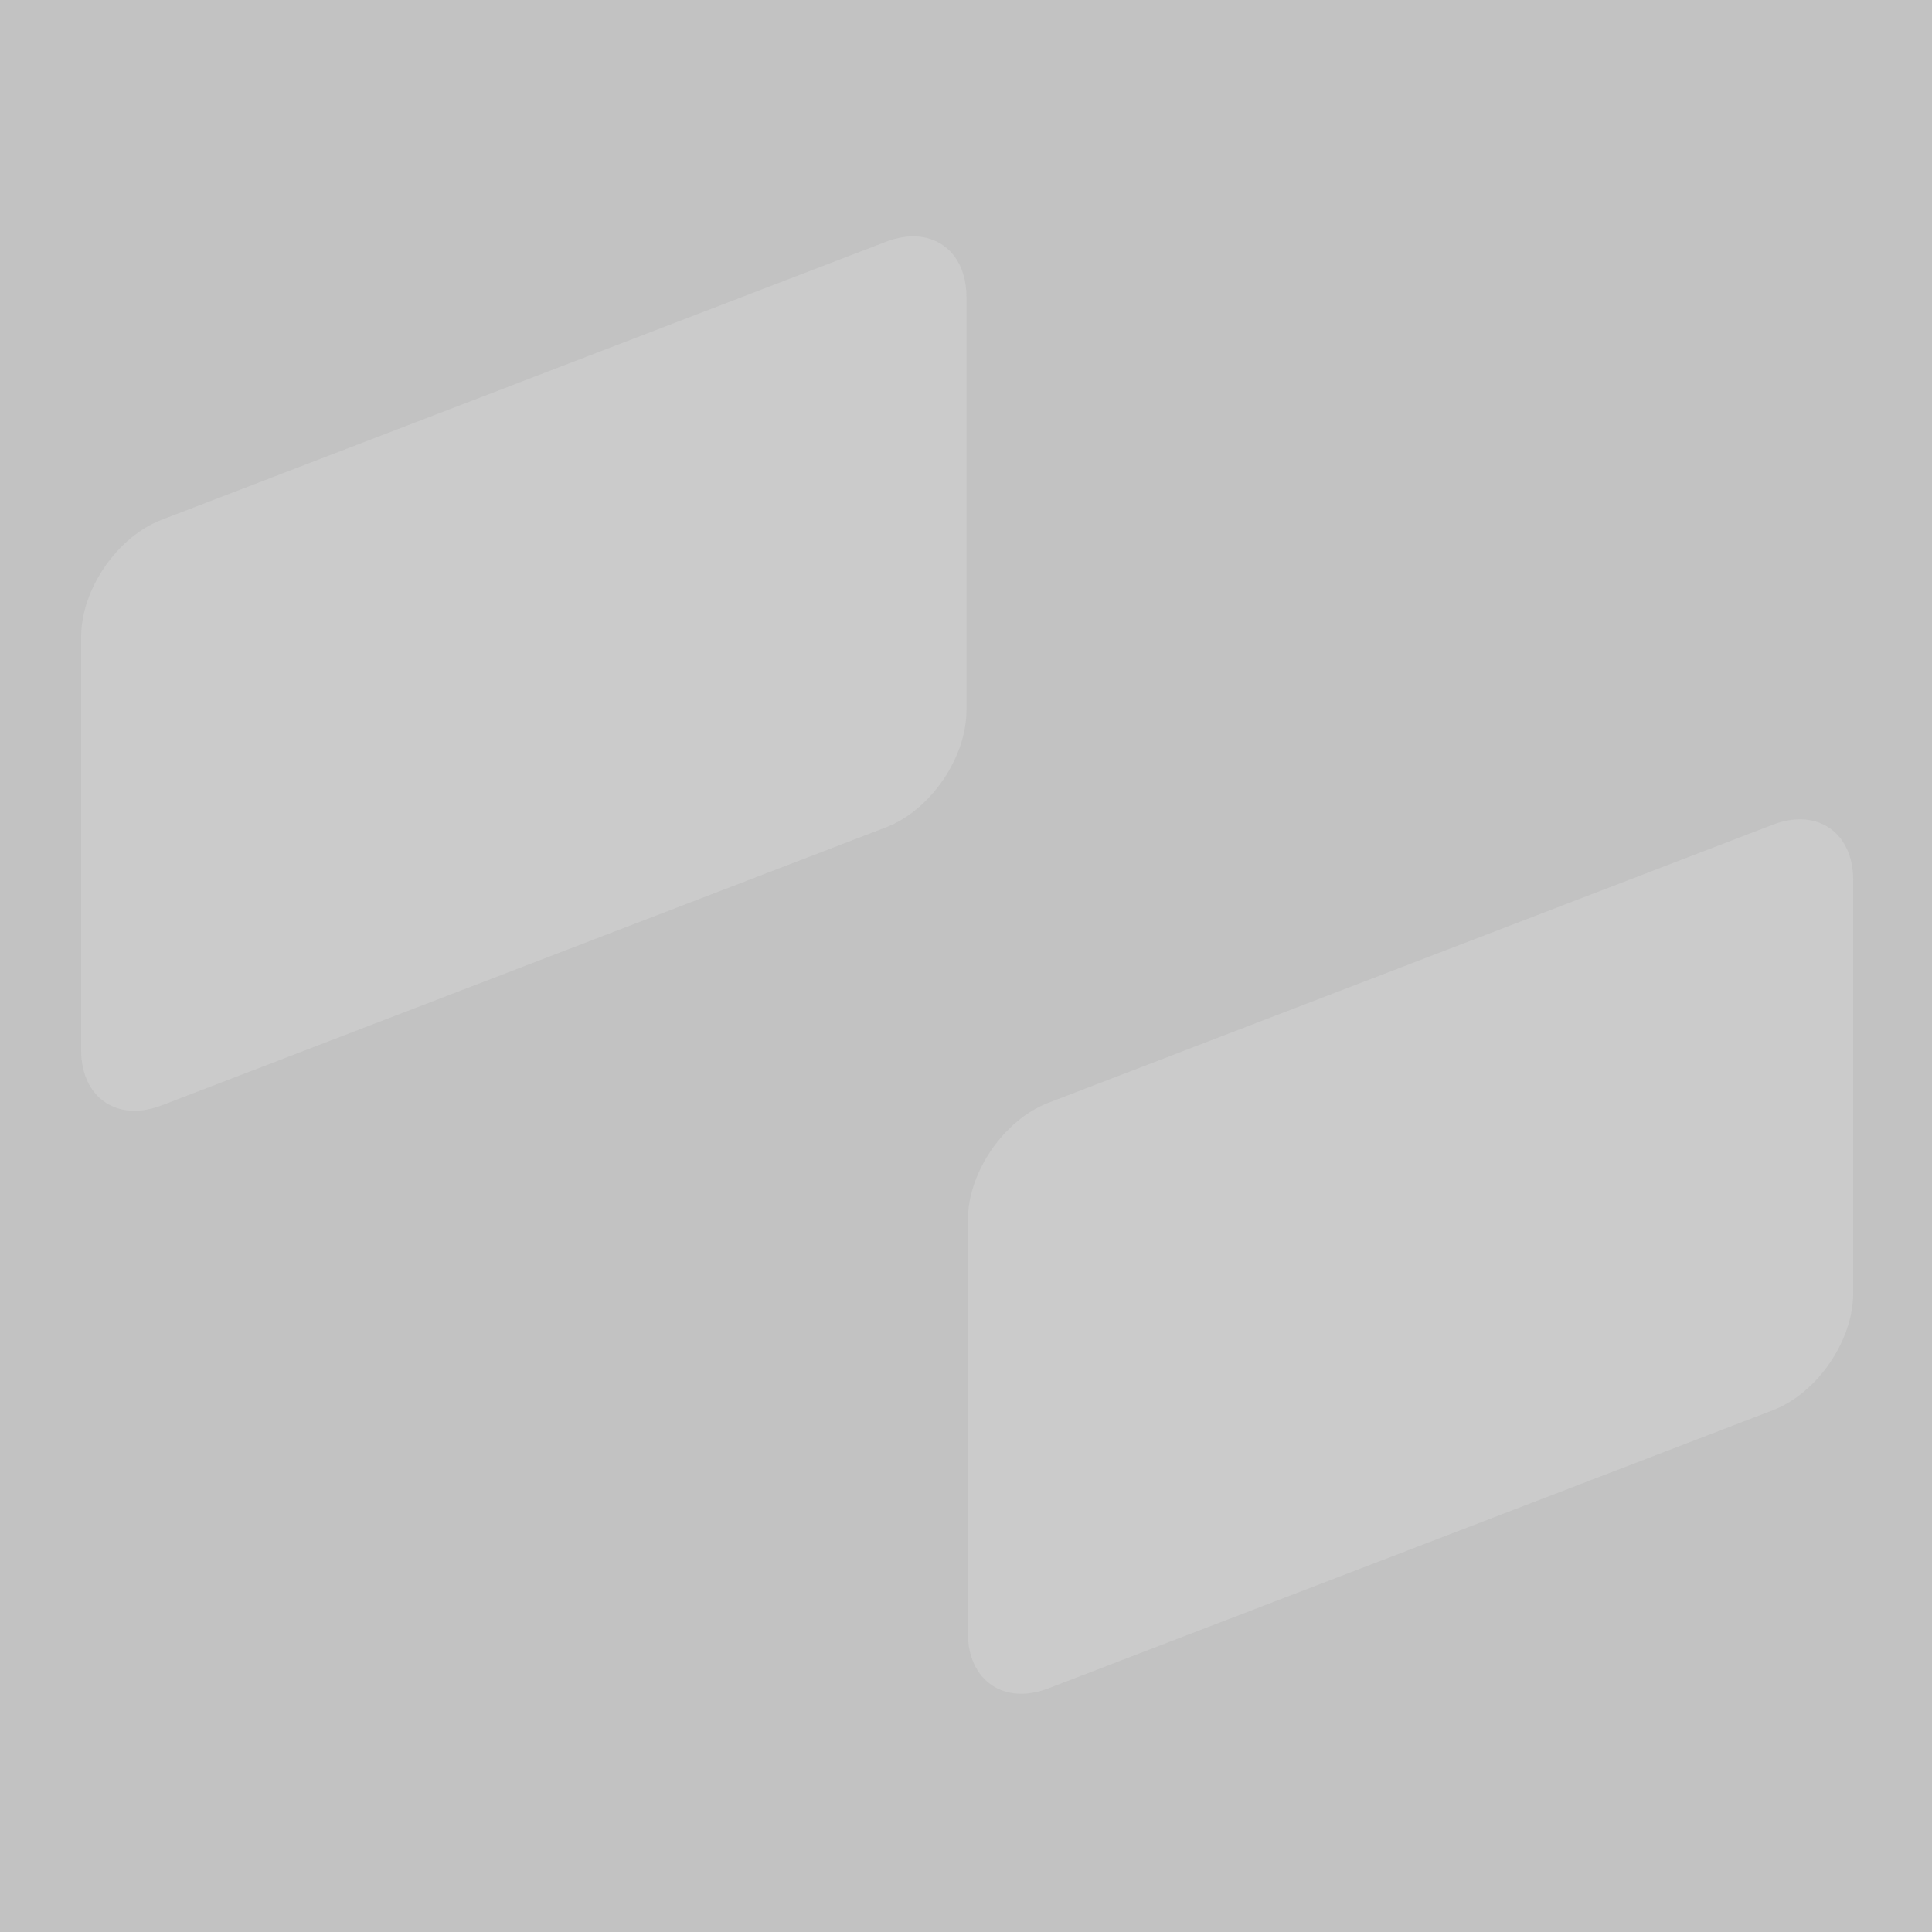
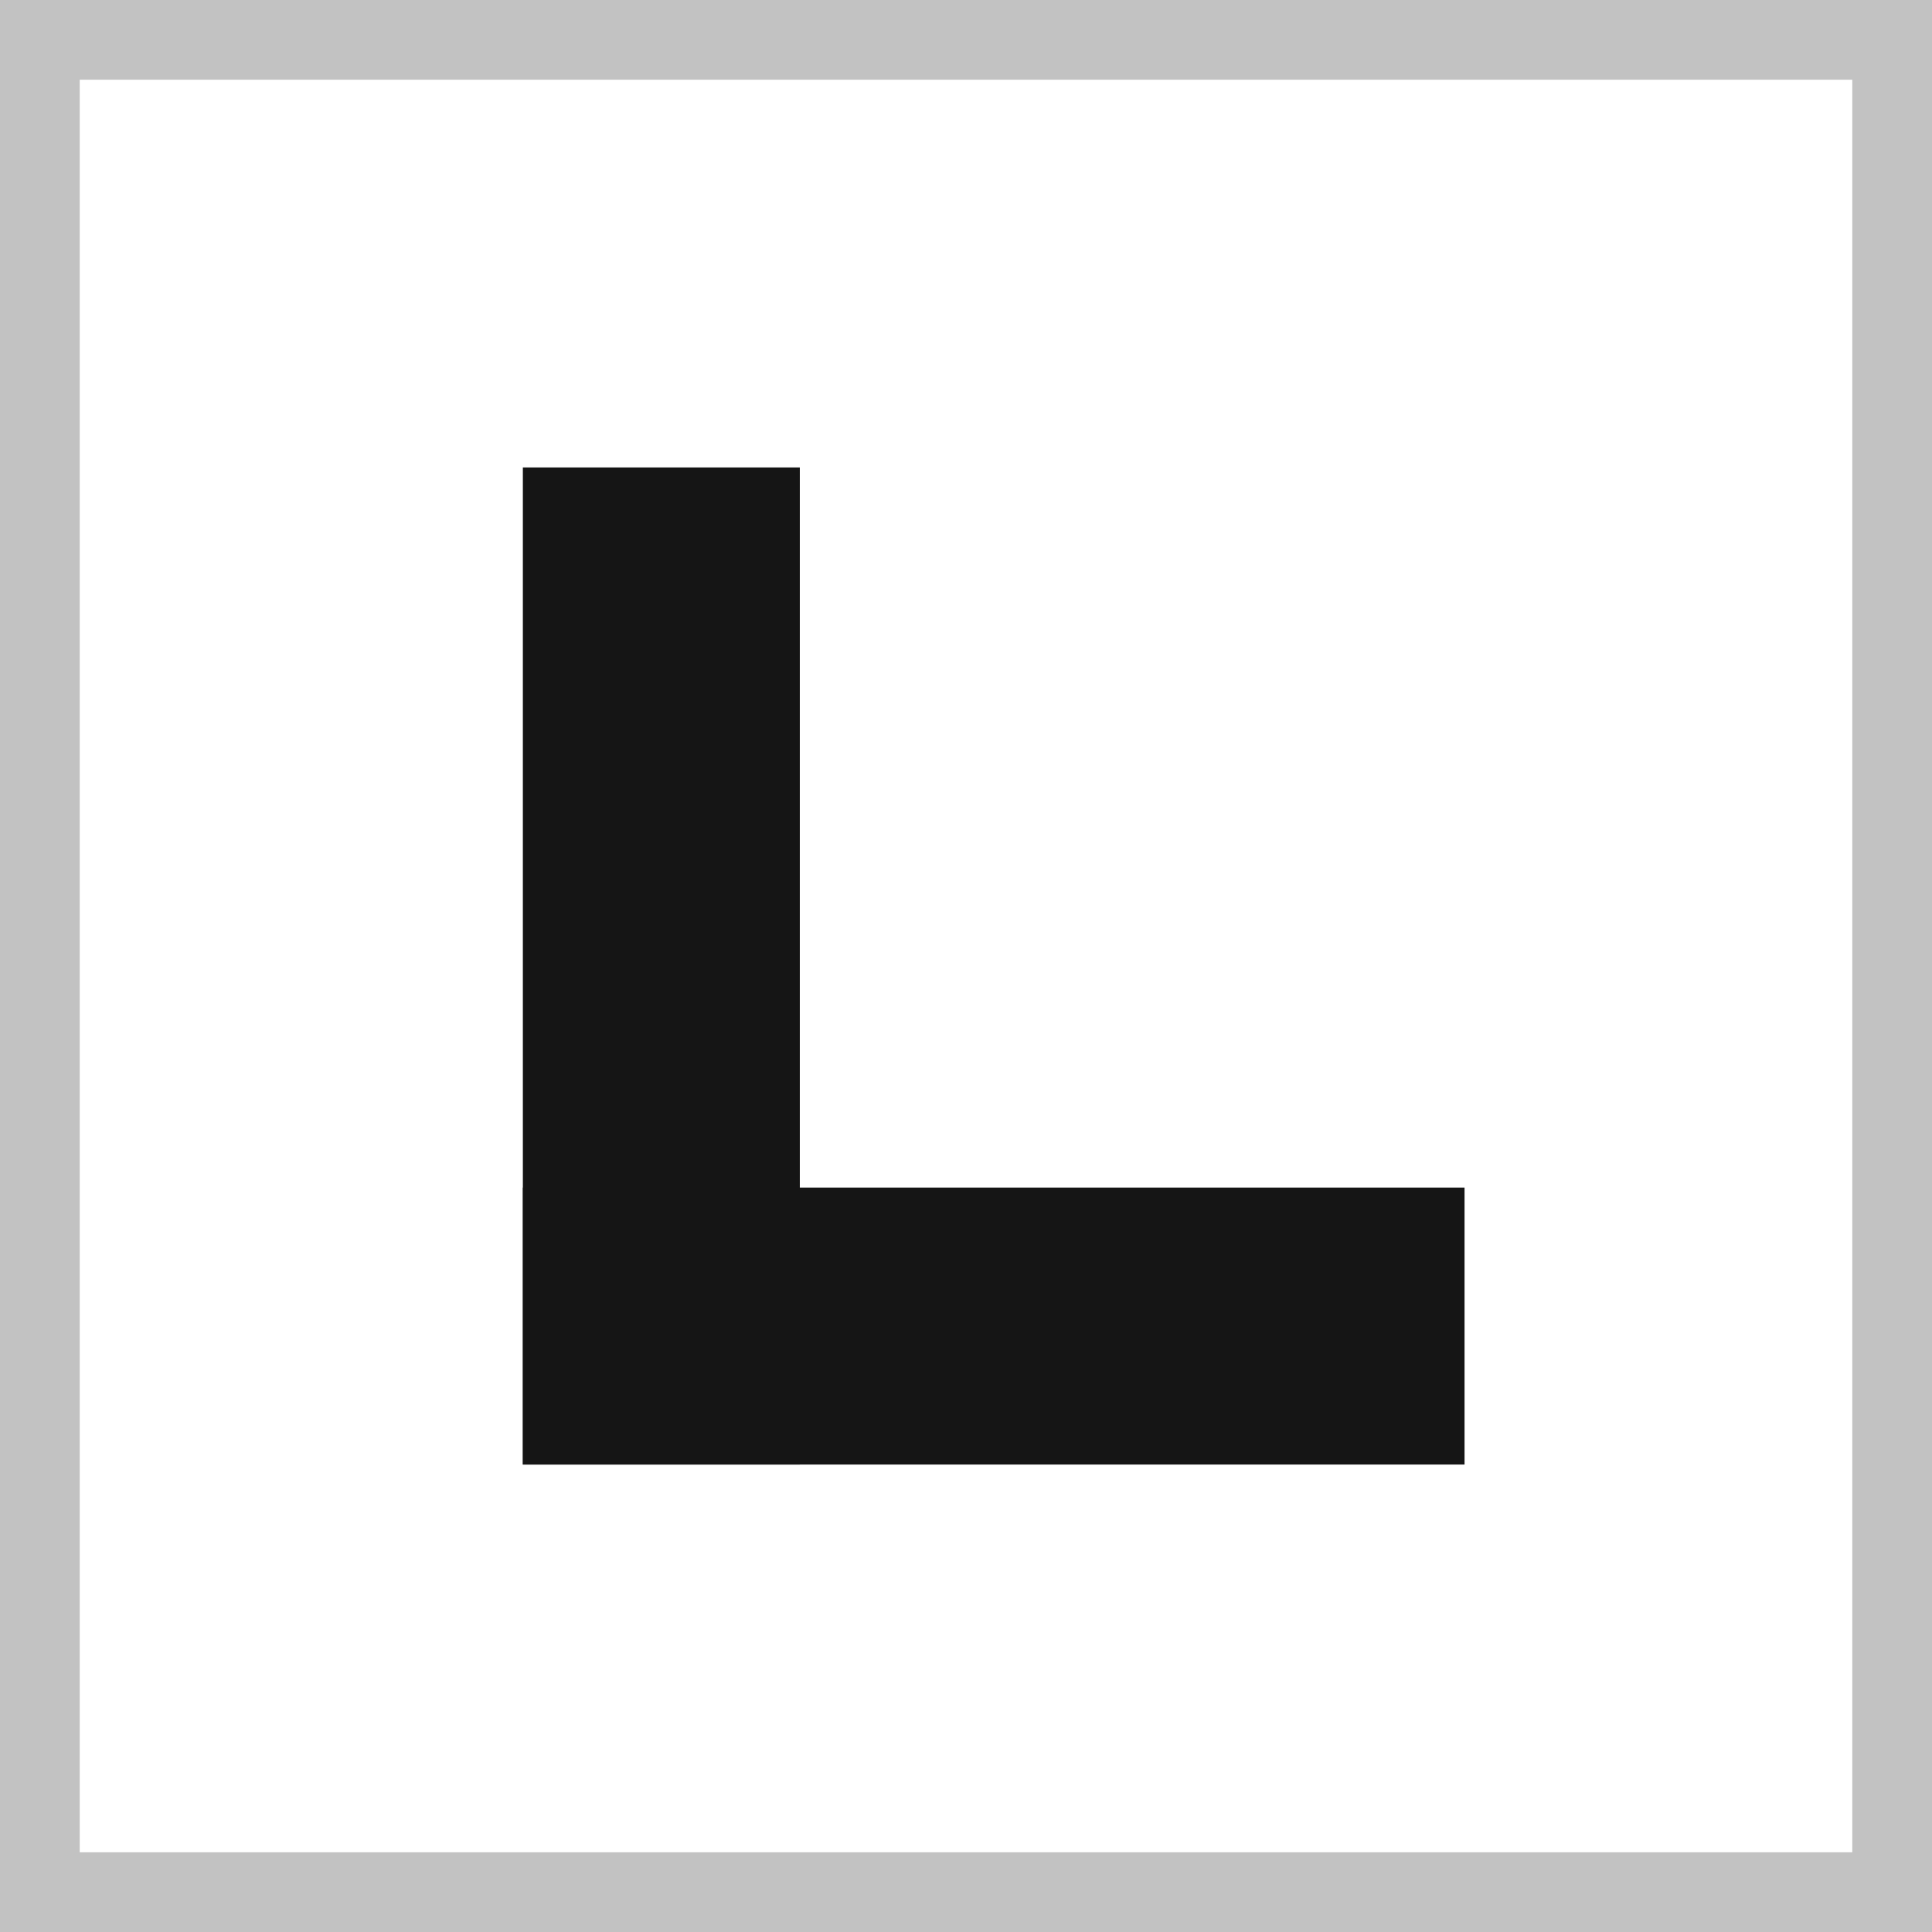
<svg xmlns="http://www.w3.org/2000/svg" width="2048" height="2048" viewBox="0 0 2048 2048" fill="none">
  <rect width="2048" height="2048" transform="matrix(-1 0 0 1 2048 0)" fill="#151515" fill-opacity="0.21" />
-   <rect width="1005.28" height="620.771" rx="91.389" transform="matrix(-0.93358 0.358368 0 1 1024.5 223.5)" fill="#EAEAEA" fill-opacity="0.21" />
-   <rect width="1005.28" height="620.771" rx="91.389" transform="matrix(-0.93358 0.358368 0 1 1964.5 841.463)" fill="#EAEAEA" fill-opacity="0.21" />
+   <path d="M1963.5 84.5H84.5V1963.5H1963.5V84.5Z" fill="white" />
+   <path d="M847.844 495.531H554.25V1552.47H847.844V495.531Z" fill="#151515" />
+   <path d="M1552.47 1258.88H554.25V1552.47H1552.47V1258.88Z" fill="#151515" />
</svg>
